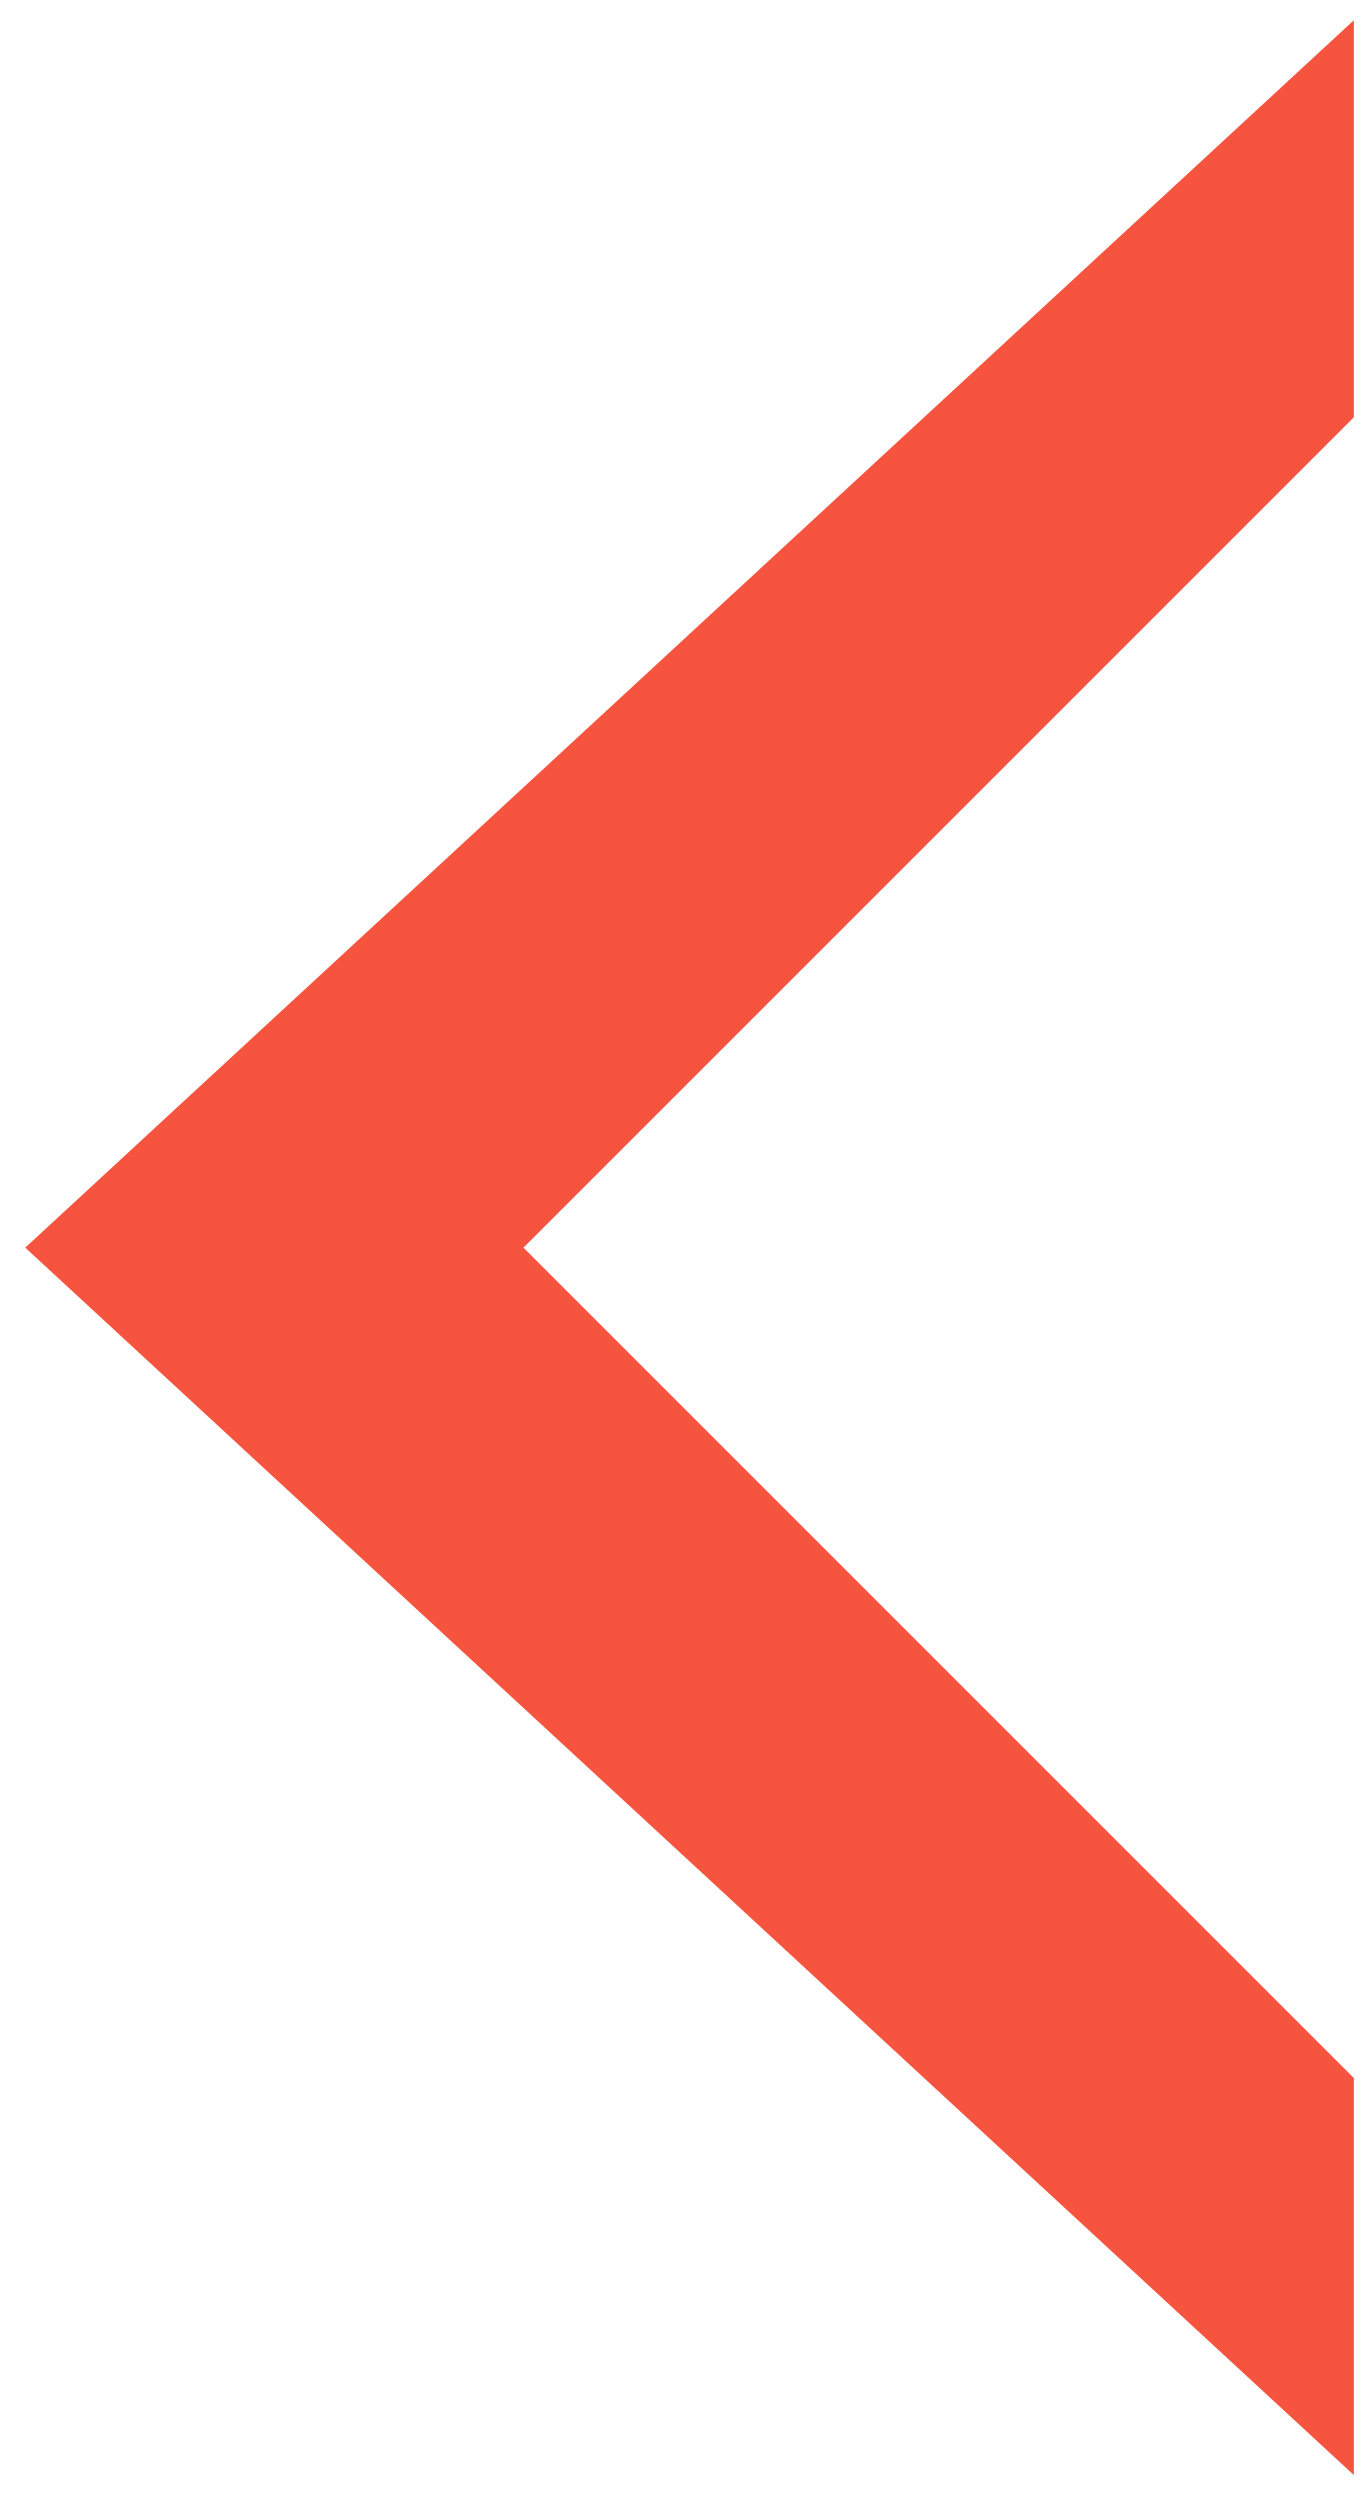
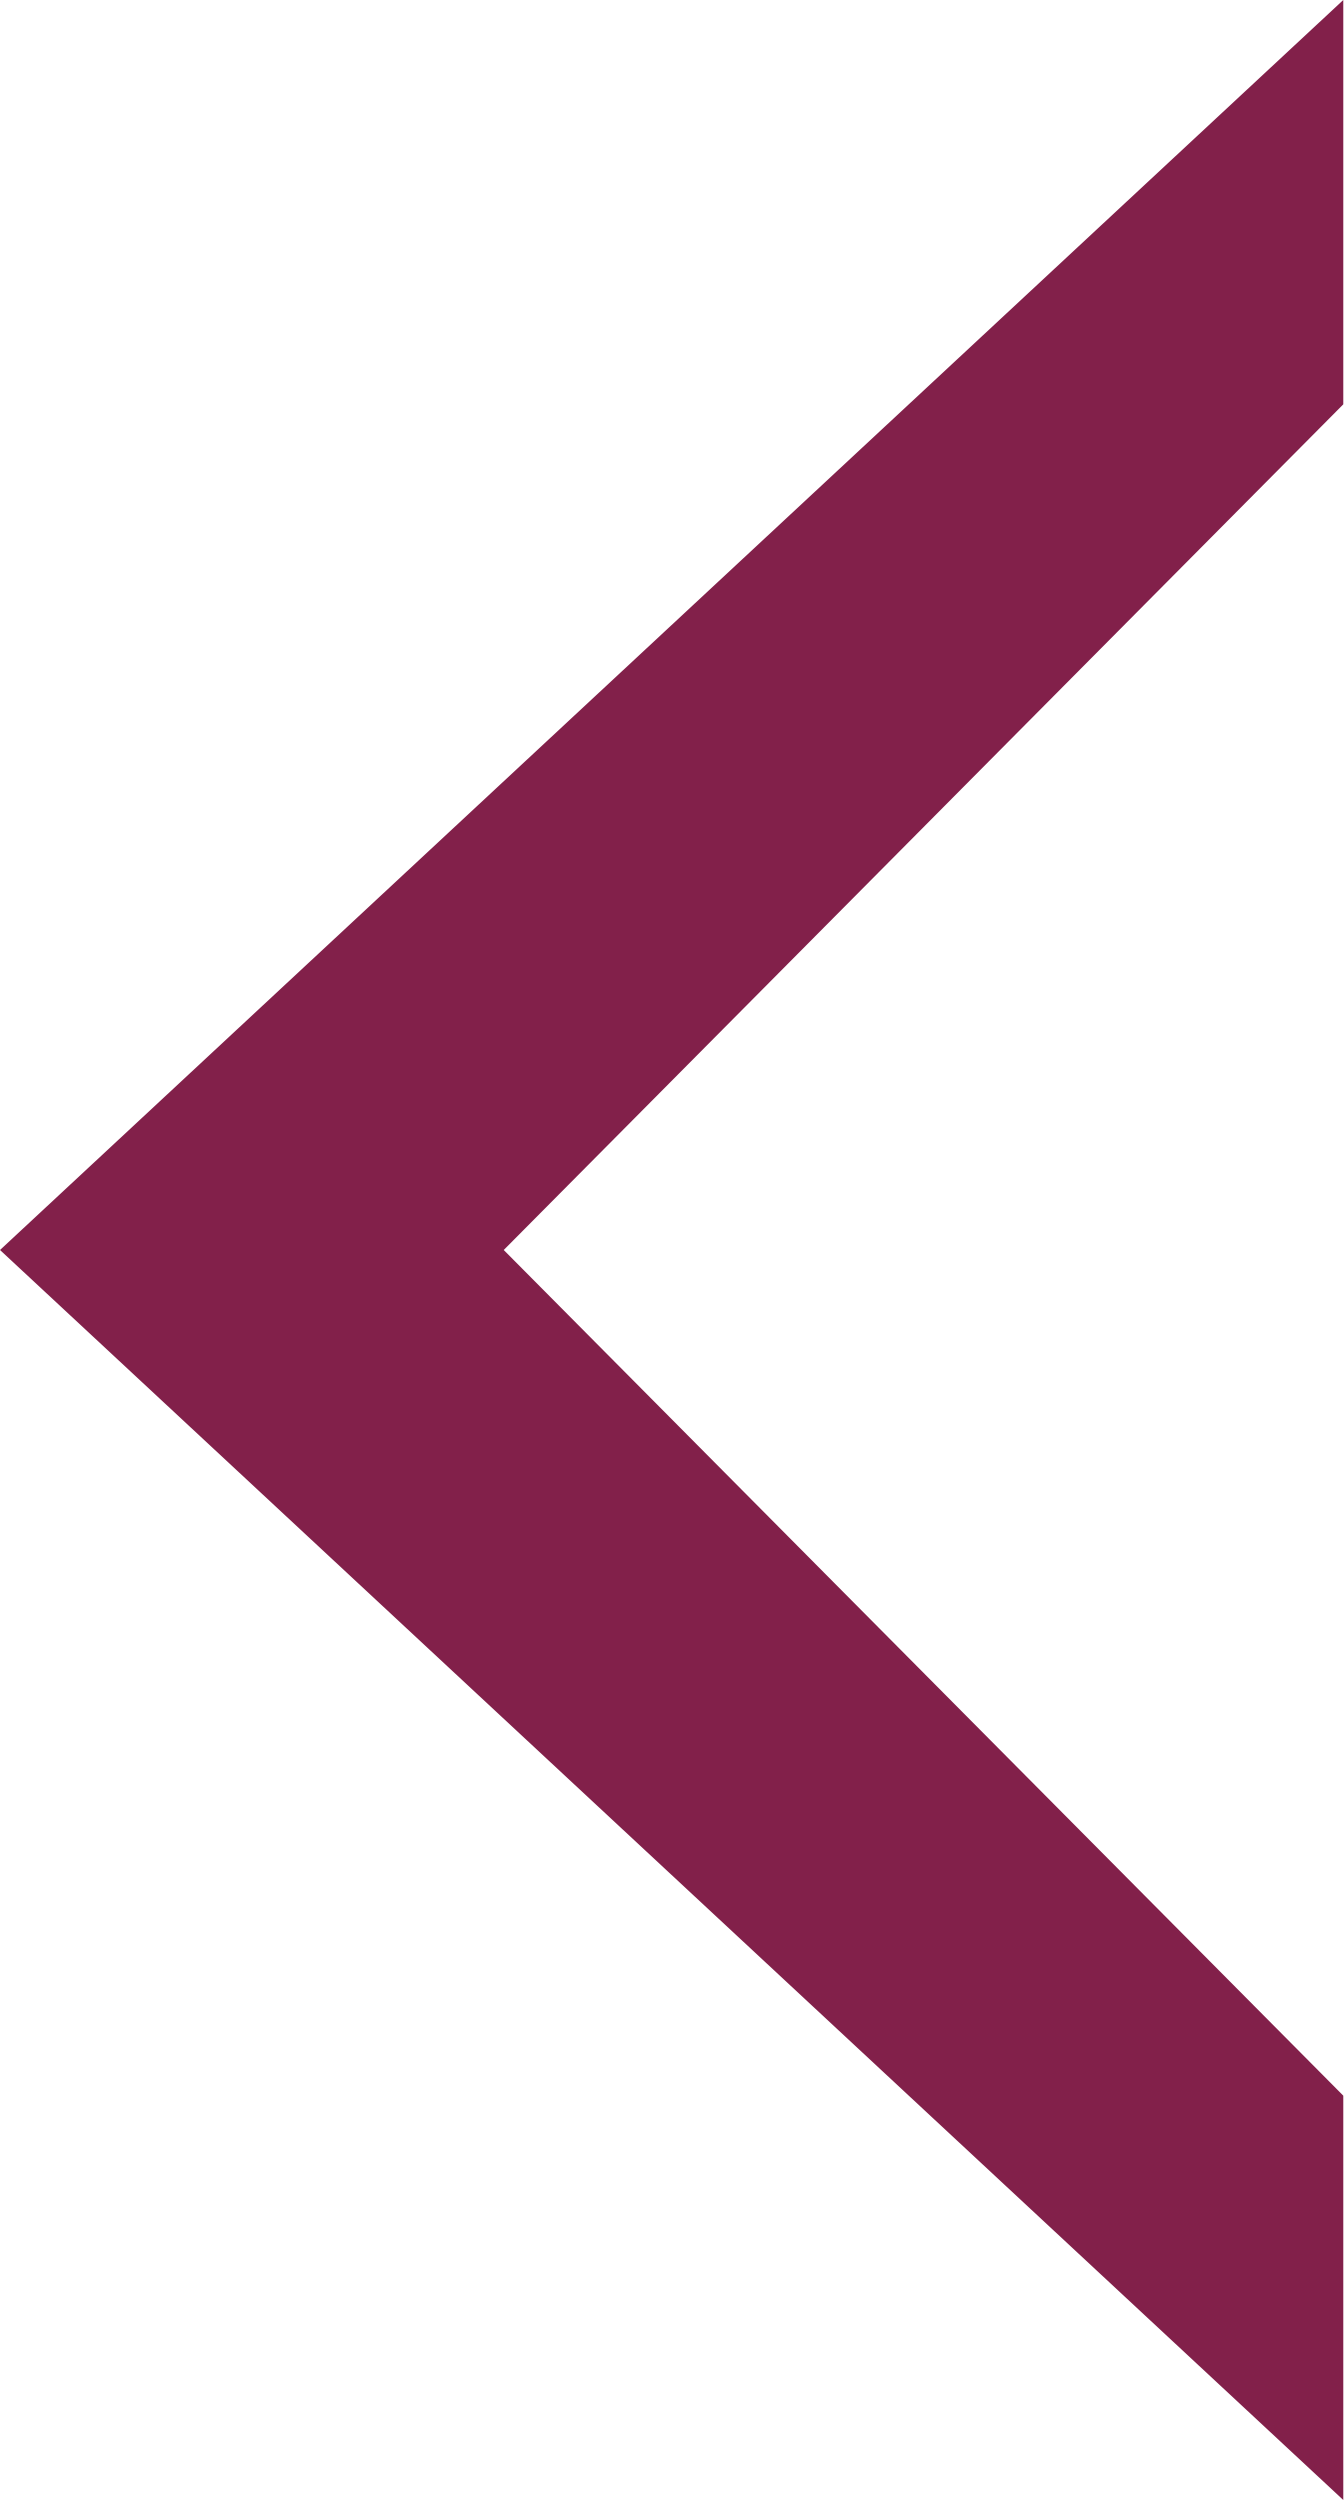
- <svg xmlns="http://www.w3.org/2000/svg" width="53" height="97" viewBox="0 0 53 97" fill="none">
-   <path d="M52.529 16.19L20.31 48.409L52.529 80.628L52.529 96.033L0.979 48.409L52.529 0.785L52.529 16.19Z" fill="#F75440" />
+ <svg xmlns="http://www.w3.org/2000/svg" width="36" height="67" viewBox="0 0 36 67" fill="none">
+   <path d="M36 10.836L13.5 33.5L36 56.164L36 67L-4.70073e-06 33.5L36 0L36 10.836Z" fill="#82204A" />
</svg>
